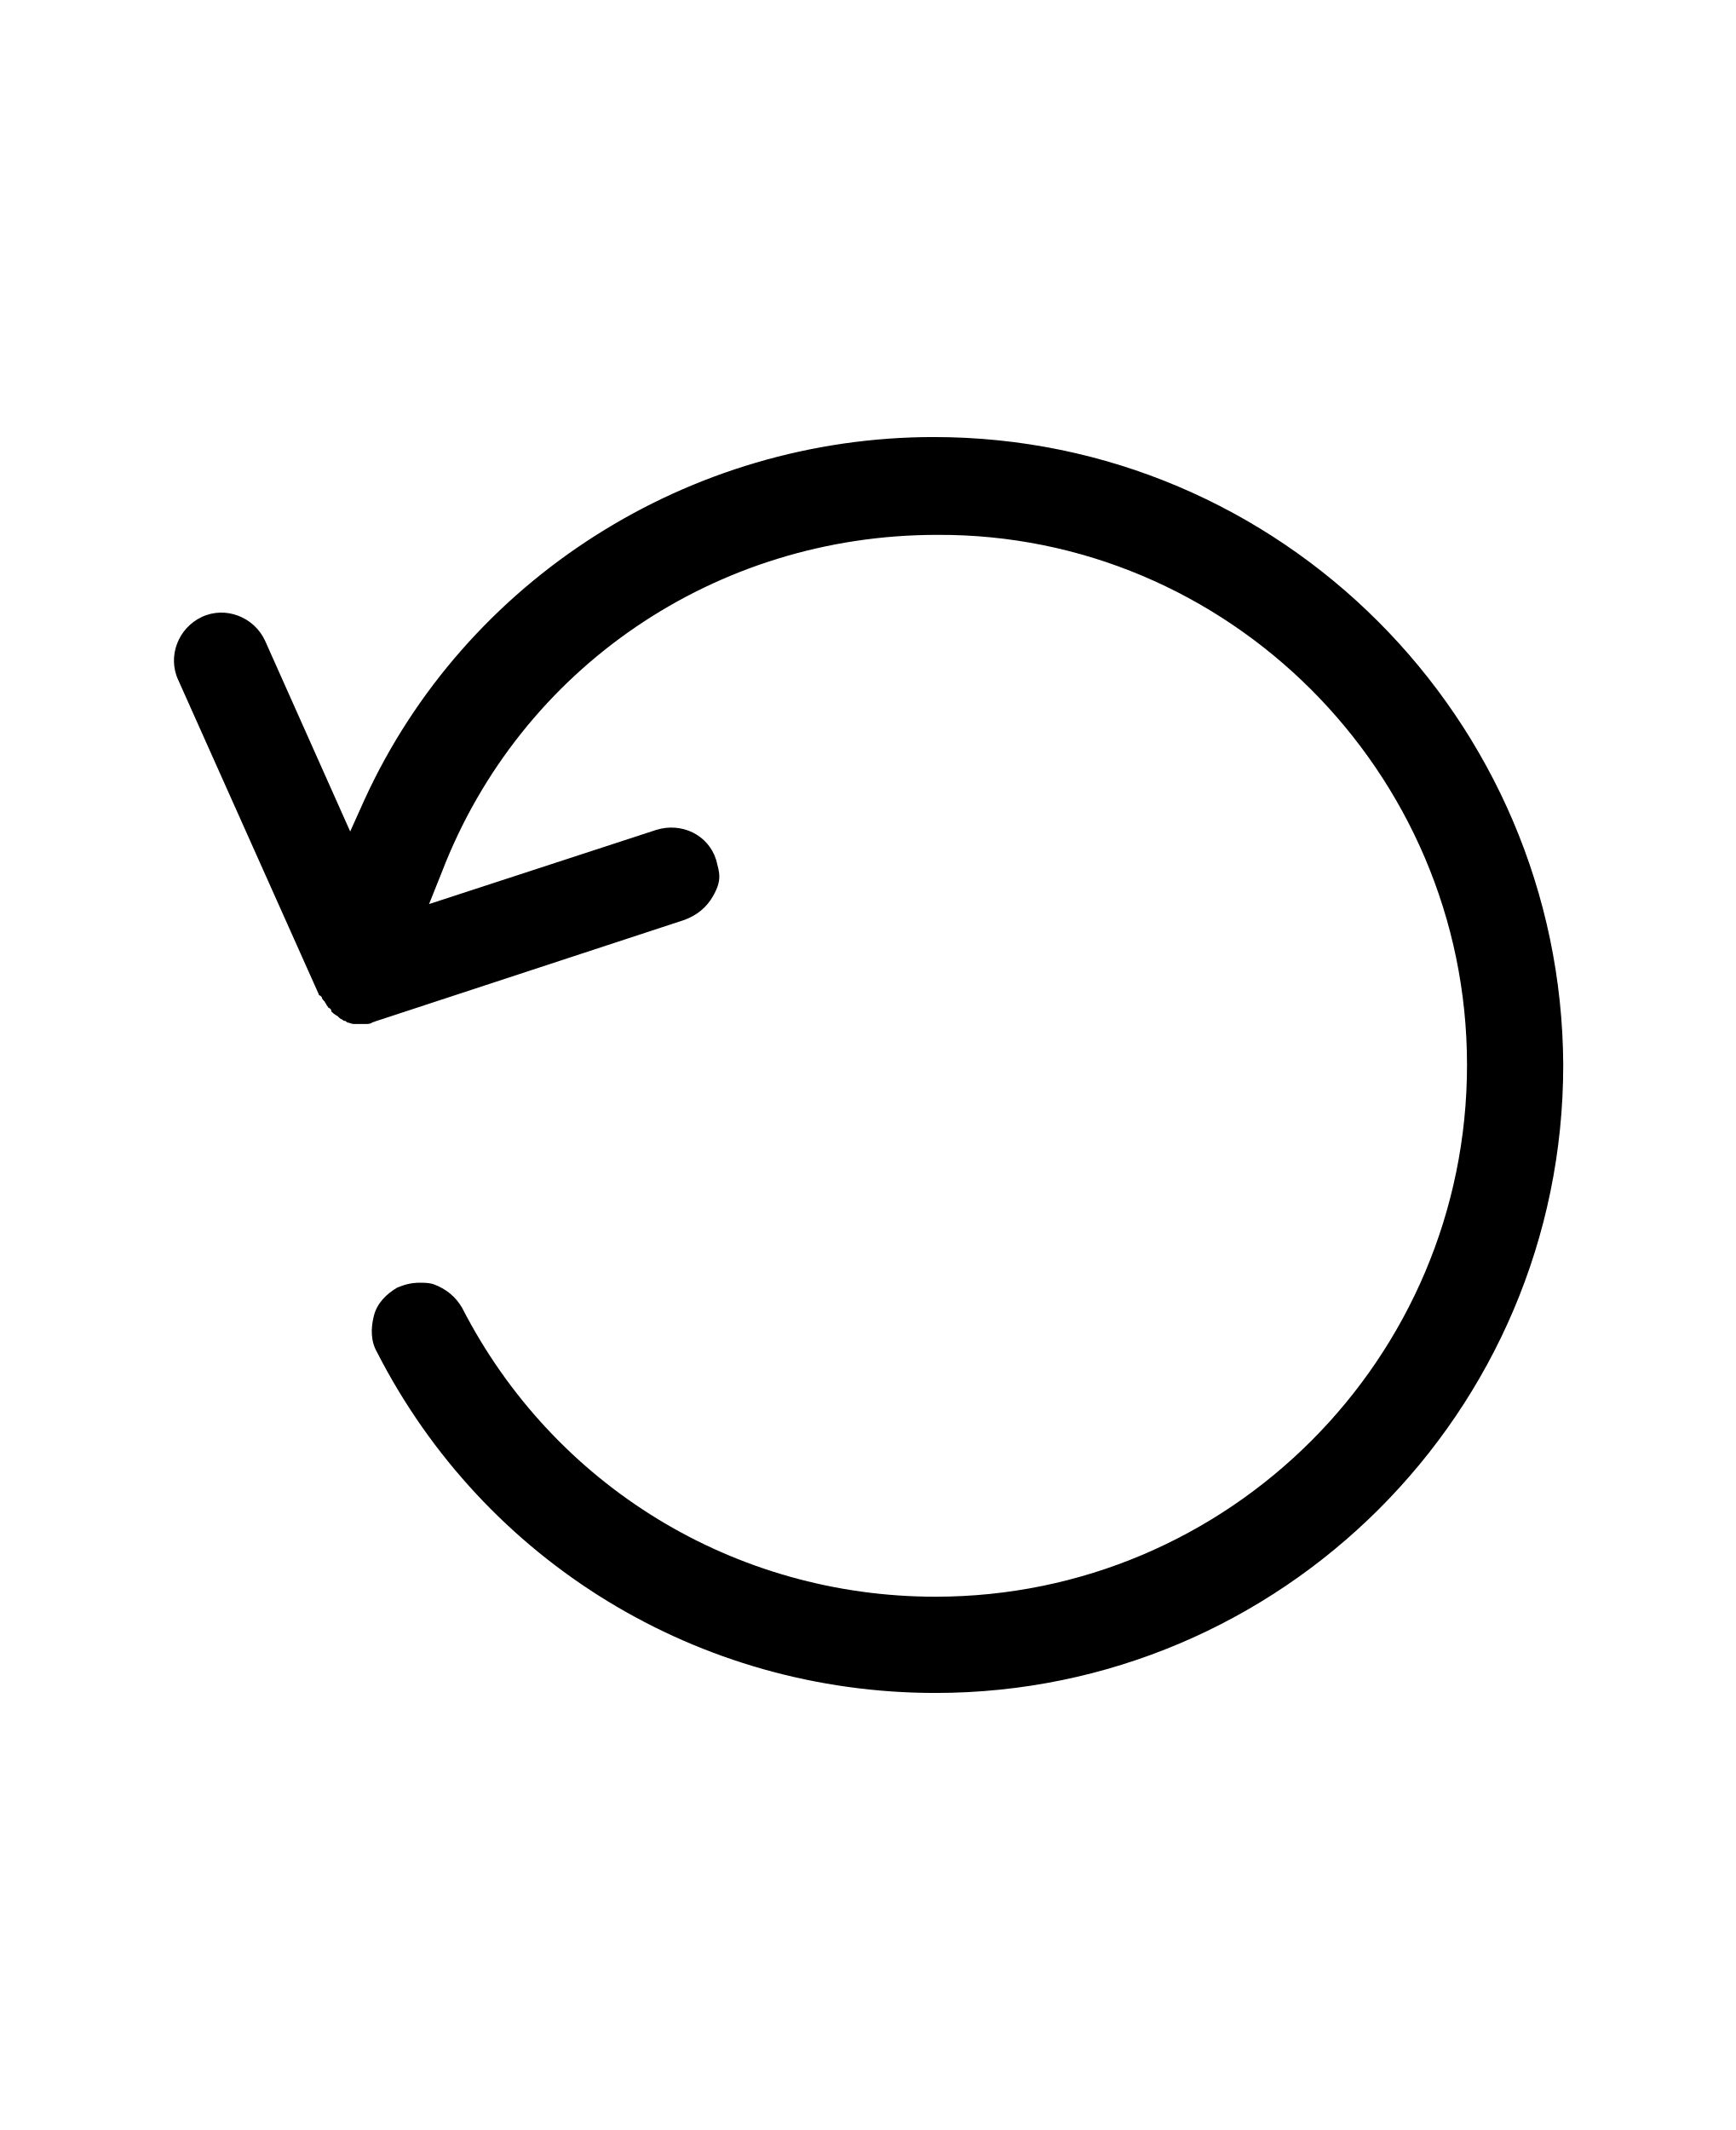
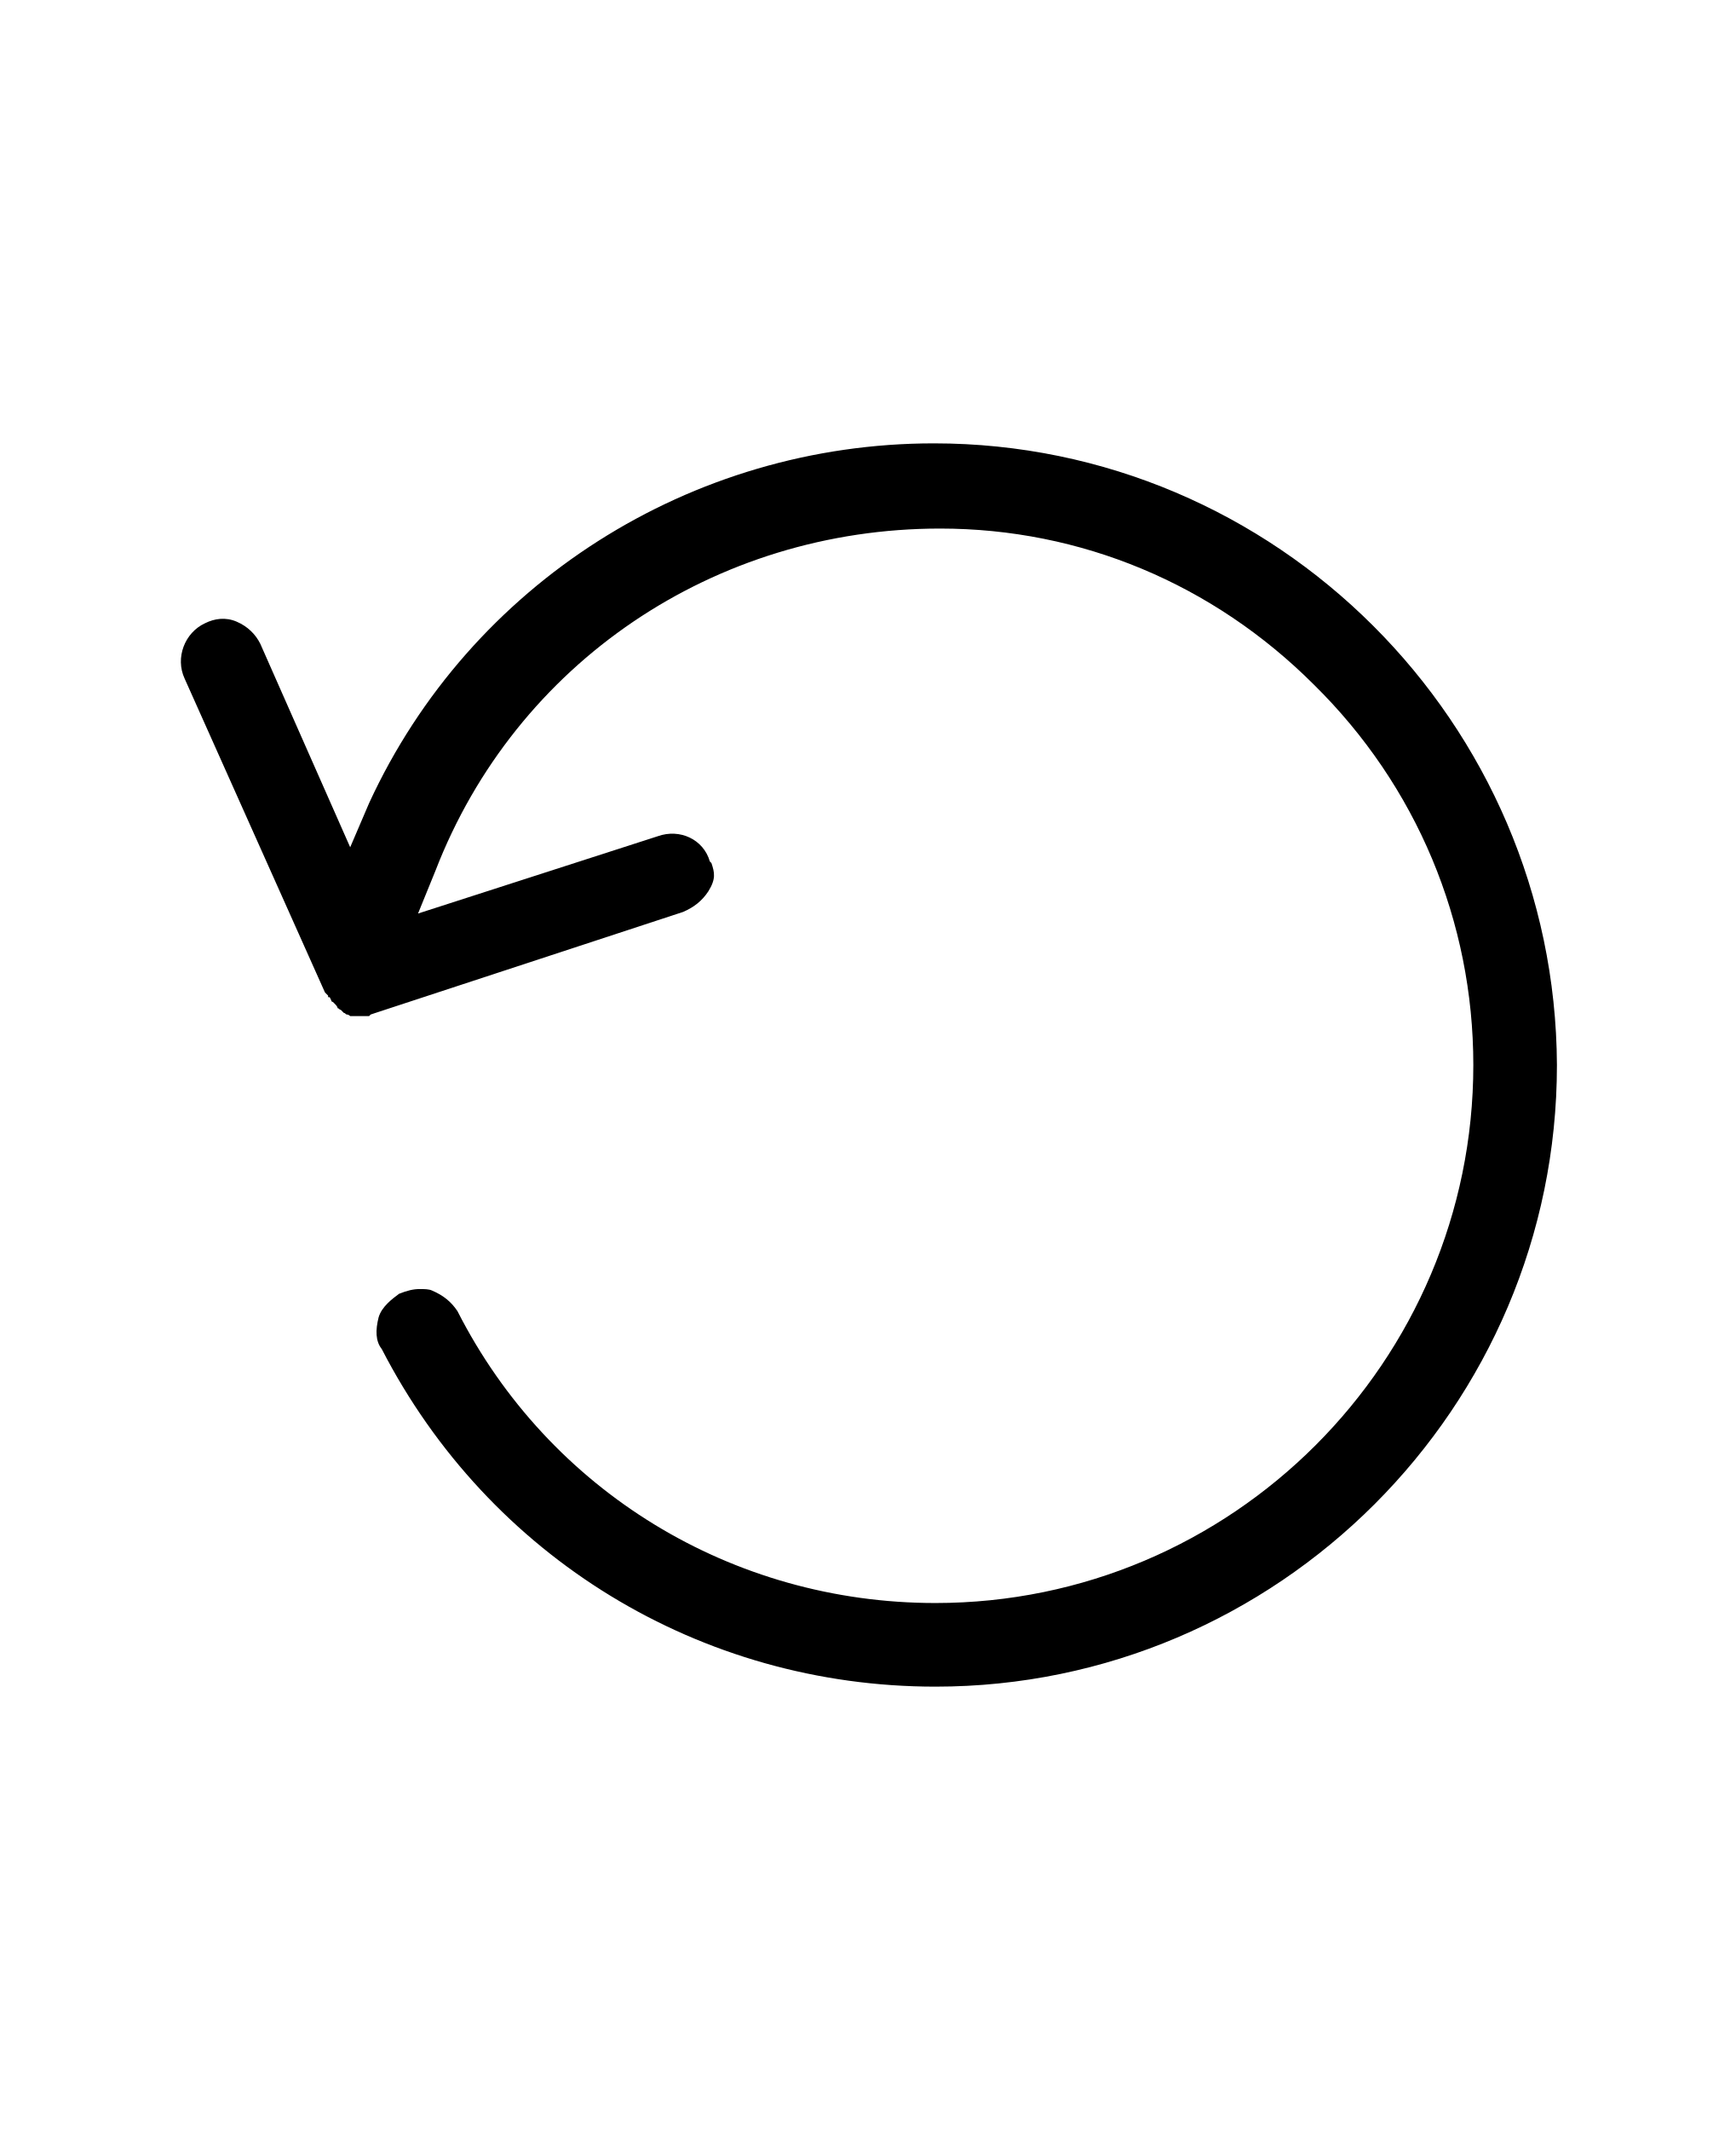
<svg xmlns="http://www.w3.org/2000/svg" xml:space="preserve" viewBox="0 0 110 135">
-   <path d="M59.2 27.7c-15.5 0-29.7 9-36.1 23l-.9 2-5.4-12.1c-.7-1.5-2.5-2.2-4-1.5s-2.2 2.5-1.5 4L20.2 63s0 .1.1.1l.1.1c0 .1.1.2.2.3 0 .1.1.1.1.2.1.1.1.2.2.2.1.1.1.1.1.2.1.1.2.2.4.3l.1.1c.1.1.2.1.3.2.1 0 .1 0 .2.1.1 0 .3.1.4.1h.8c.1 0 .3 0 .4-.1l.3-.1 19.5-6.4q1.2-.45 1.8-1.5c.6-1.05.4-1.5.2-2.3-.5-1.6-2.2-2.4-3.8-1.9l-14.4 4.7.8-2c5-13 17.4-21.4 31.4-21.4 18.4-.1 33.6 15 33.6 33.6s-15.1 33.7-33.7 33.7c-12.7 0-24.2-7-30-18.3q-.6-1.05-1.8-1.5c-.3-.1-.6-.1-.9-.1-.5 0-.9.1-1.4.3-.7.4-1.3 1-1.5 1.8s-.2 1.6.2 2.3c6.8 13.3 20.4 21.6 35.4 21.6 21.9 0 39.8-17.8 39.8-39.8-.1-21.9-17.9-39.8-39.9-39.8" style="fill:currentColor" />
+   <path d="M59.3 106.9c21.7 0 39.4-17.7 39.4-39.4-.1-21.7-17.8-39.4-39.5-39.4-15.4 0-29.4 8.9-35.8 22.8l-1.2 2.8-5.7-12.9c-.3-.6-.8-1.1-1.5-1.4s-1.4-.2-2 .1c-1.3.6-1.9 2.2-1.3 3.5l8.9 19.9.2.2v.1h.1l.1.2s0 .1.1.1l.1.1c.1.1.2.2.2.3.1 0 .1.1.2.1l.2.2c.1 0 .1.1.2.1s.2.1.2.1h1.2l.1-.1.3-.1 19.5-6.4c.7-.3 1.2-.7 1.6-1.3.5-.8.4-1.2.2-1.8l-.1-.1c-.4-1.4-1.9-2.1-3.3-1.6l-15.2 4.9 1.1-2.7c5.1-13.2 17.7-21.7 32-21.7 8.9 0 17.3 3.5 23.7 9.9 6.5 6.4 10.1 15 10.1 24.1 0 18.8-15.3 34.1-34.1 34.1-12.9 0-24.5-7.1-30.3-18.5-.4-.6-.9-1-1.6-1.3-.2-.1-.5-.1-.8-.1-.4 0-.8.1-1.3.3-.4.3-1.1.8-1.3 1.5-.2.8-.2 1.5.2 2 6.8 13.2 20.2 21.4 35.1 21.4" style="fill:currentColor" />
</svg>
